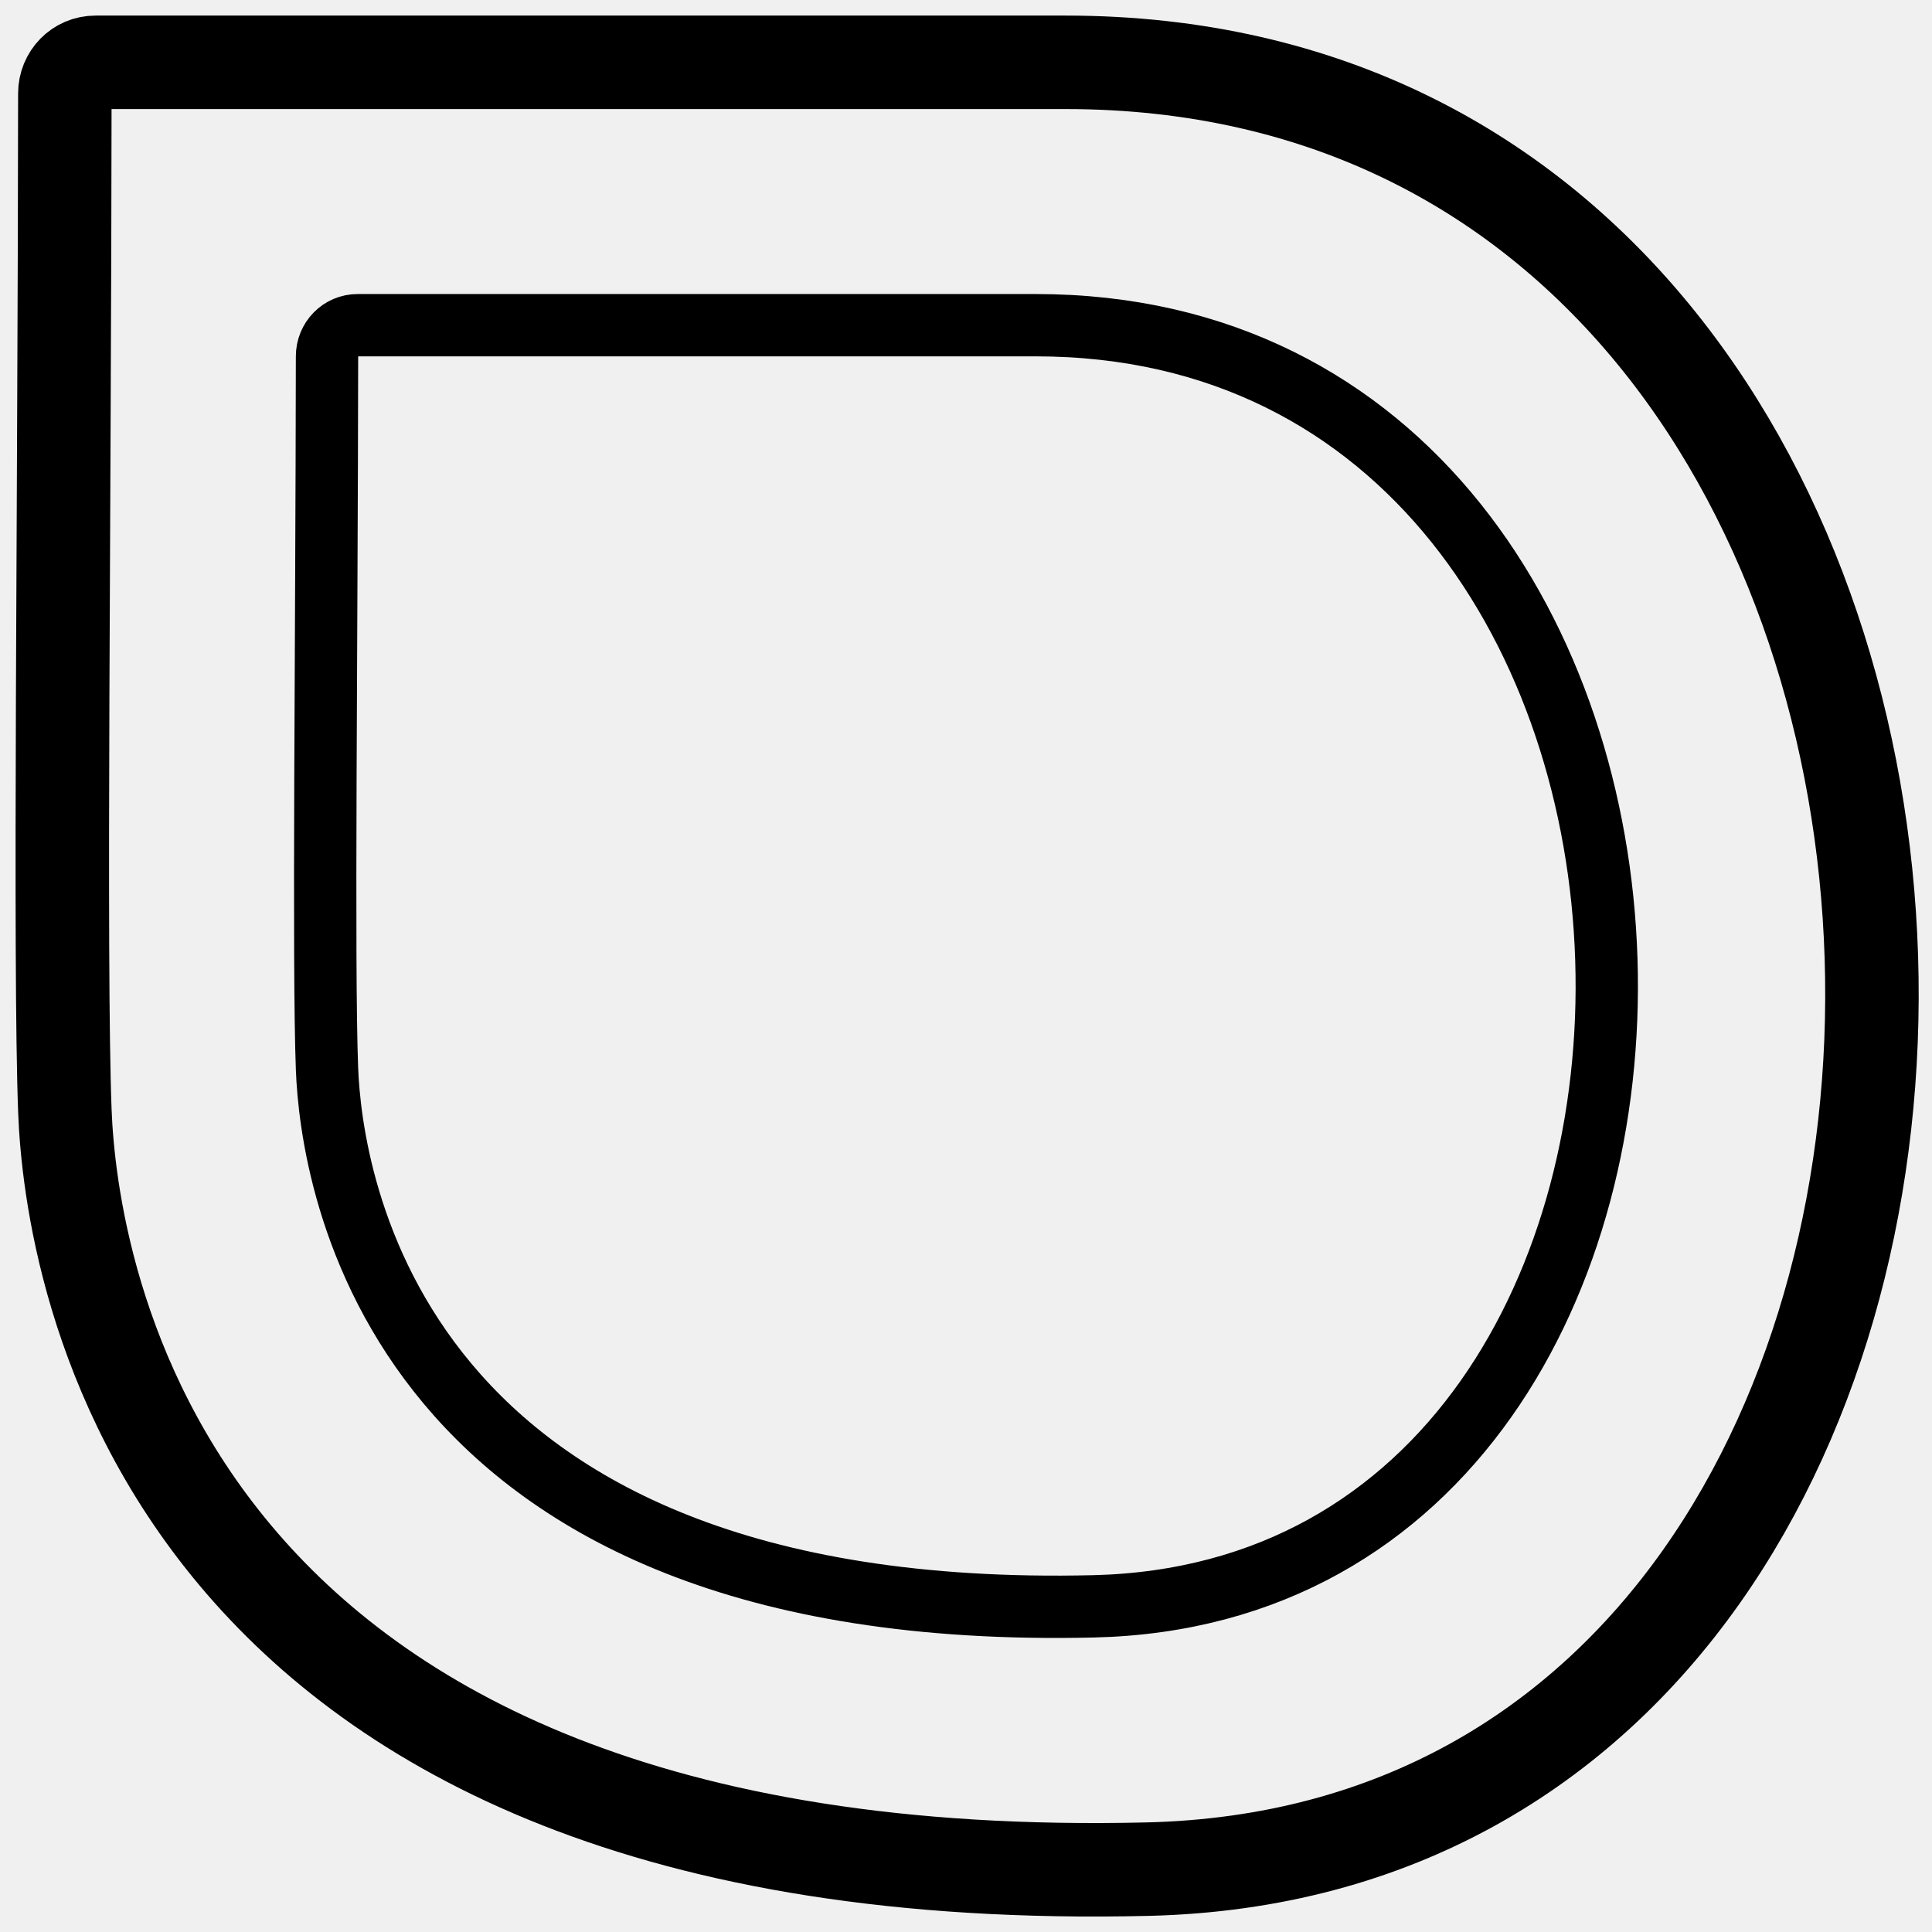
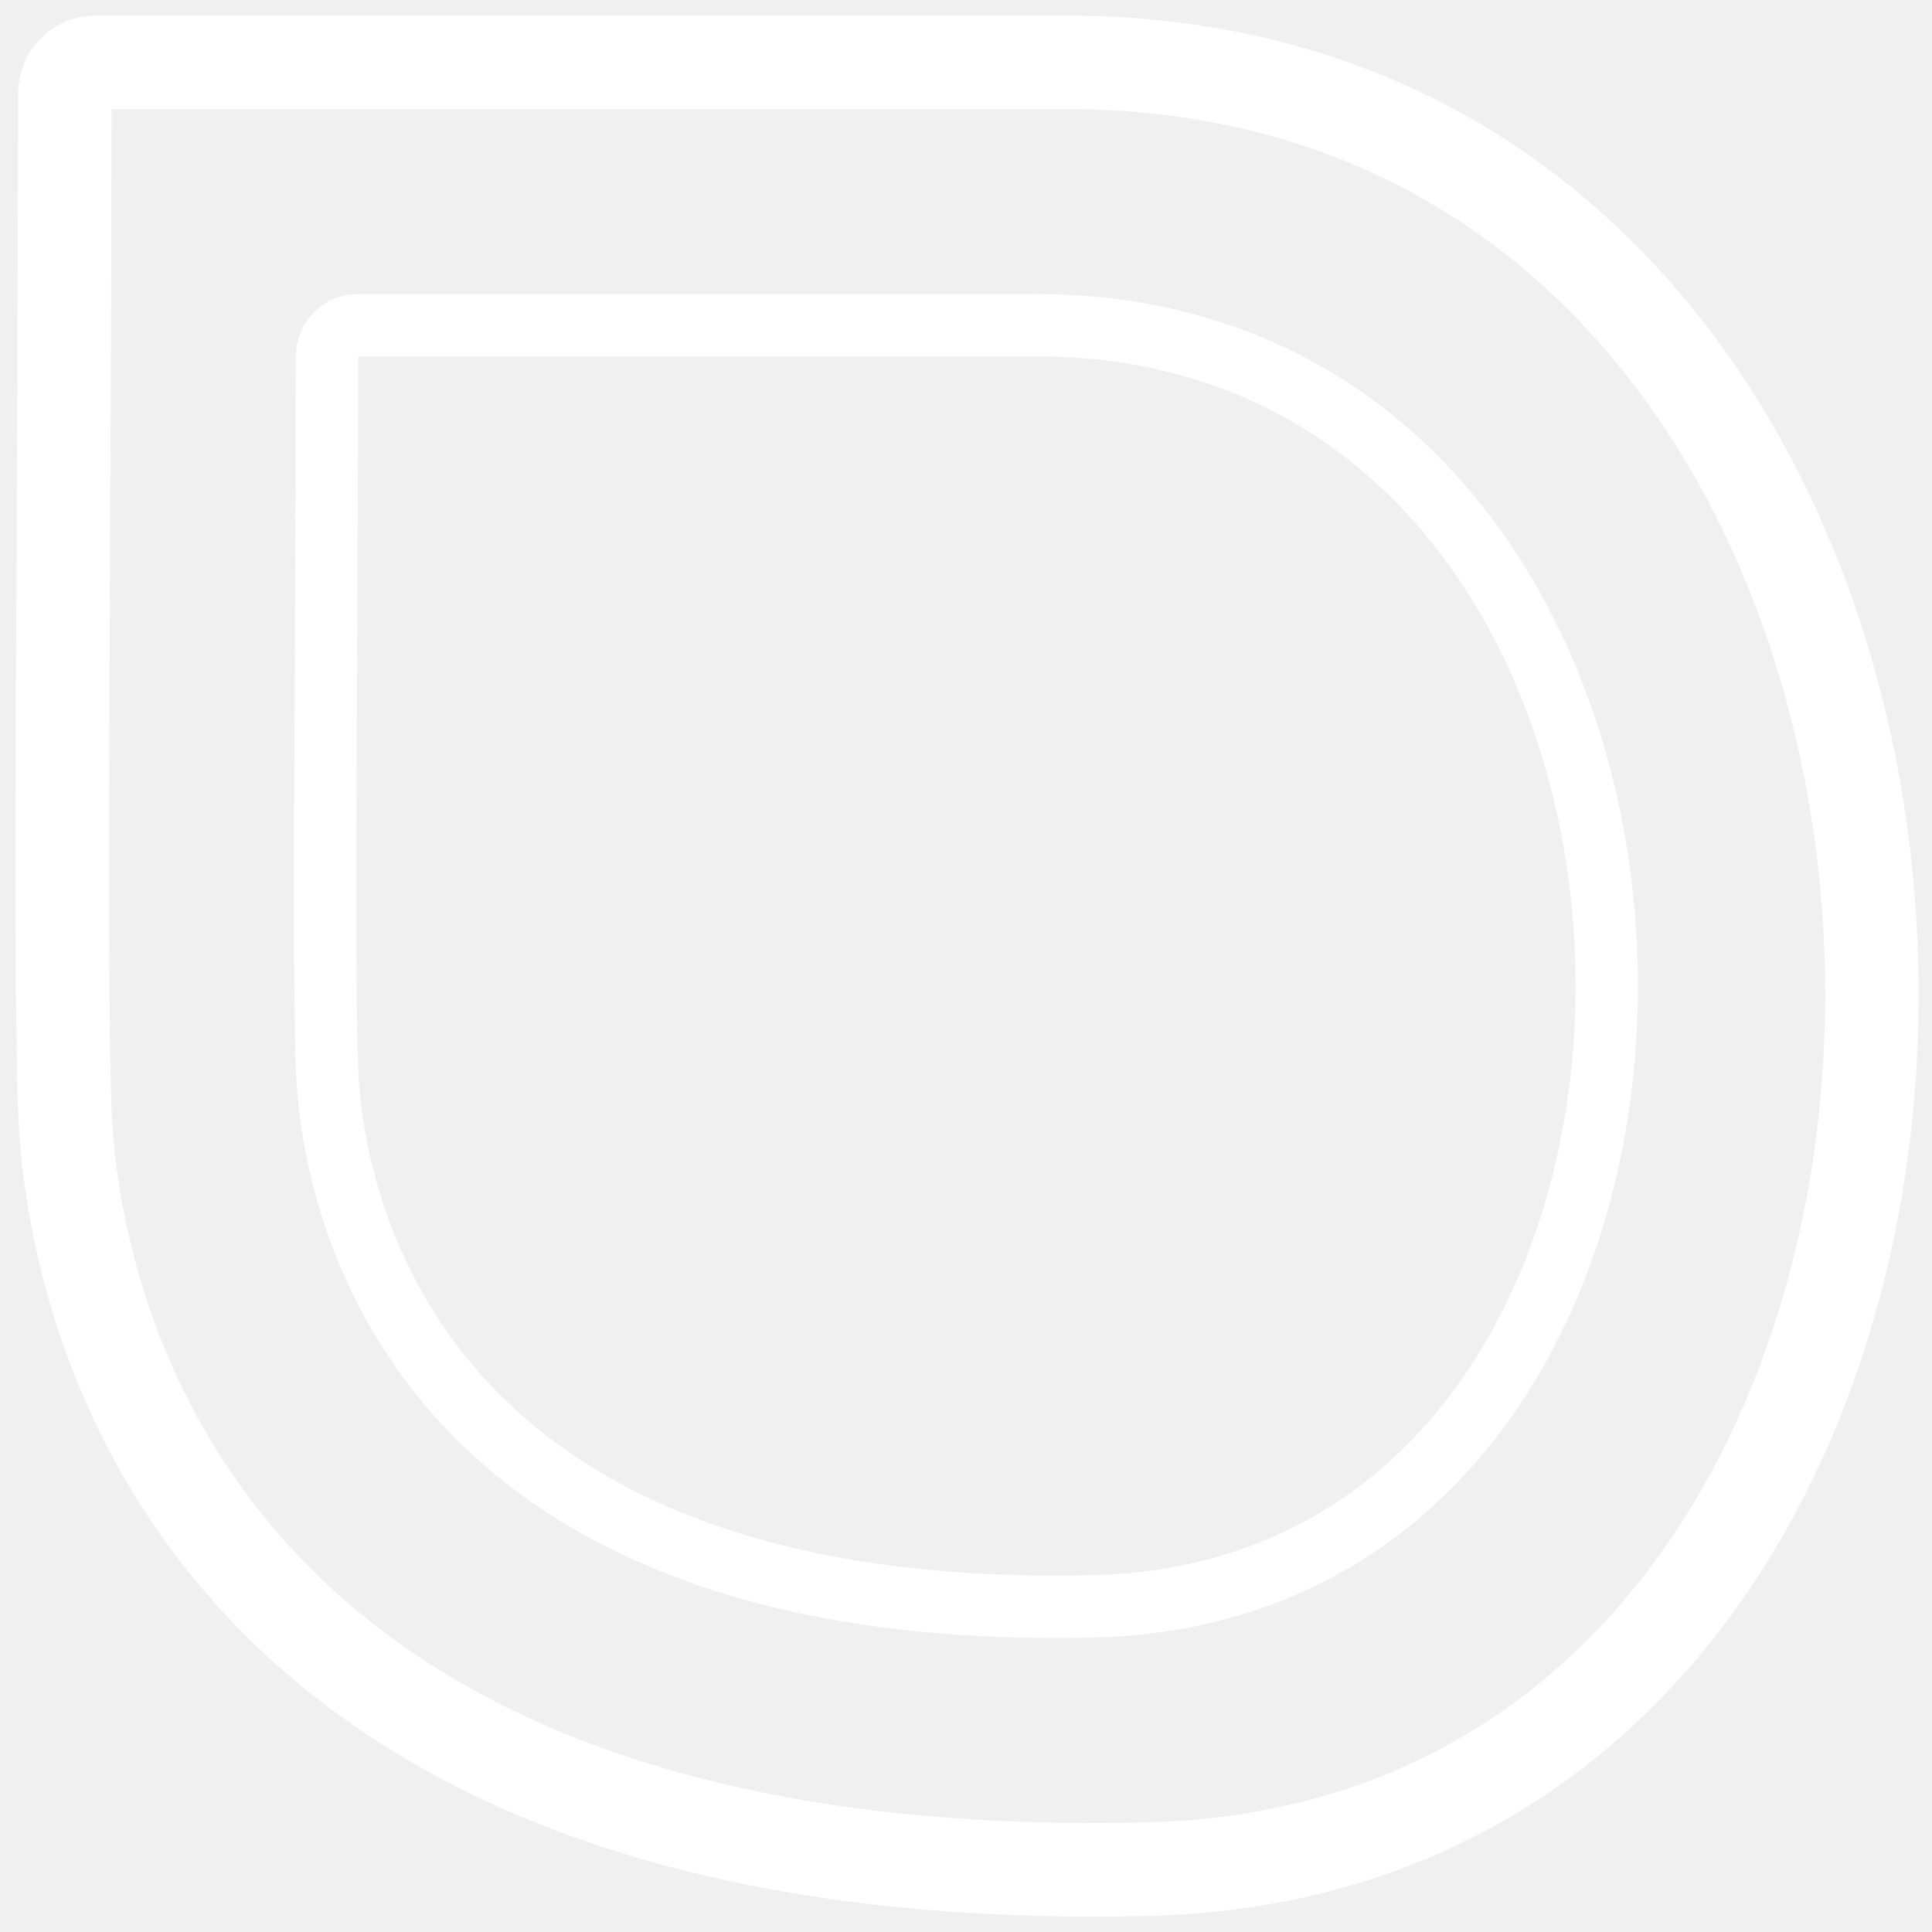
- <svg xmlns="http://www.w3.org/2000/svg" width="62" height="62" viewBox="0 0 62 62" fill="none">
-   <g clip-path="url(#clip0_29_159)">
-     <path d="M34.199 2L3.065 2C2.513 2 2.082 2.447 2.081 2.999C2.073 15.927 1.902 30.94 2.082 35.655C2.266 40.491 4.91 60.741 36.825 59.983C68.74 59.225 67.73 2 34.199 2Z" stroke="black" stroke-width="3" />
-     <path d="M33.239 10.436H11.479C10.927 10.436 10.494 10.884 10.494 11.436C10.485 20.535 10.368 30.991 10.494 34.299C10.624 37.728 12.497 52.087 35.099 51.549C57.701 51.011 56.986 10.436 33.239 10.436Z" stroke="black" stroke-width="2" />
-   </g>
+ <svg xmlns="http://www.w3.org/2000/svg" viewBox="0 0 62 62" fill="none">
  <defs>
    <clipPath id="clip0_29_159">
      <rect width="62" height="62" fill="white" />
    </clipPath>
  </defs>
+   <g clip-path="url(#clip0_29_159)" transform="matrix(1, 0, 0, 1, 0, -8.881784197001252e-16)">
+     <path d="M34.199 2L3.065 2C2.513 2 2.082 2.447 2.081 2.999C2.073 15.927 1.902 30.94 2.082 35.655C2.266 40.491 4.91 60.741 36.825 59.983C68.74 59.225 67.73 2 34.199 2Z" stroke-width="3" style="stroke: rgb(255, 255, 255);" />
+     <path d="M33.239 10.436H11.479C10.927 10.436 10.494 10.884 10.494 11.436C10.485 20.535 10.368 30.991 10.494 34.299C10.624 37.728 12.497 52.087 35.099 51.549C57.701 51.011 56.986 10.436 33.239 10.436Z" stroke-width="2" style="stroke: rgb(255, 255, 255);" />
+   </g>
</svg>
